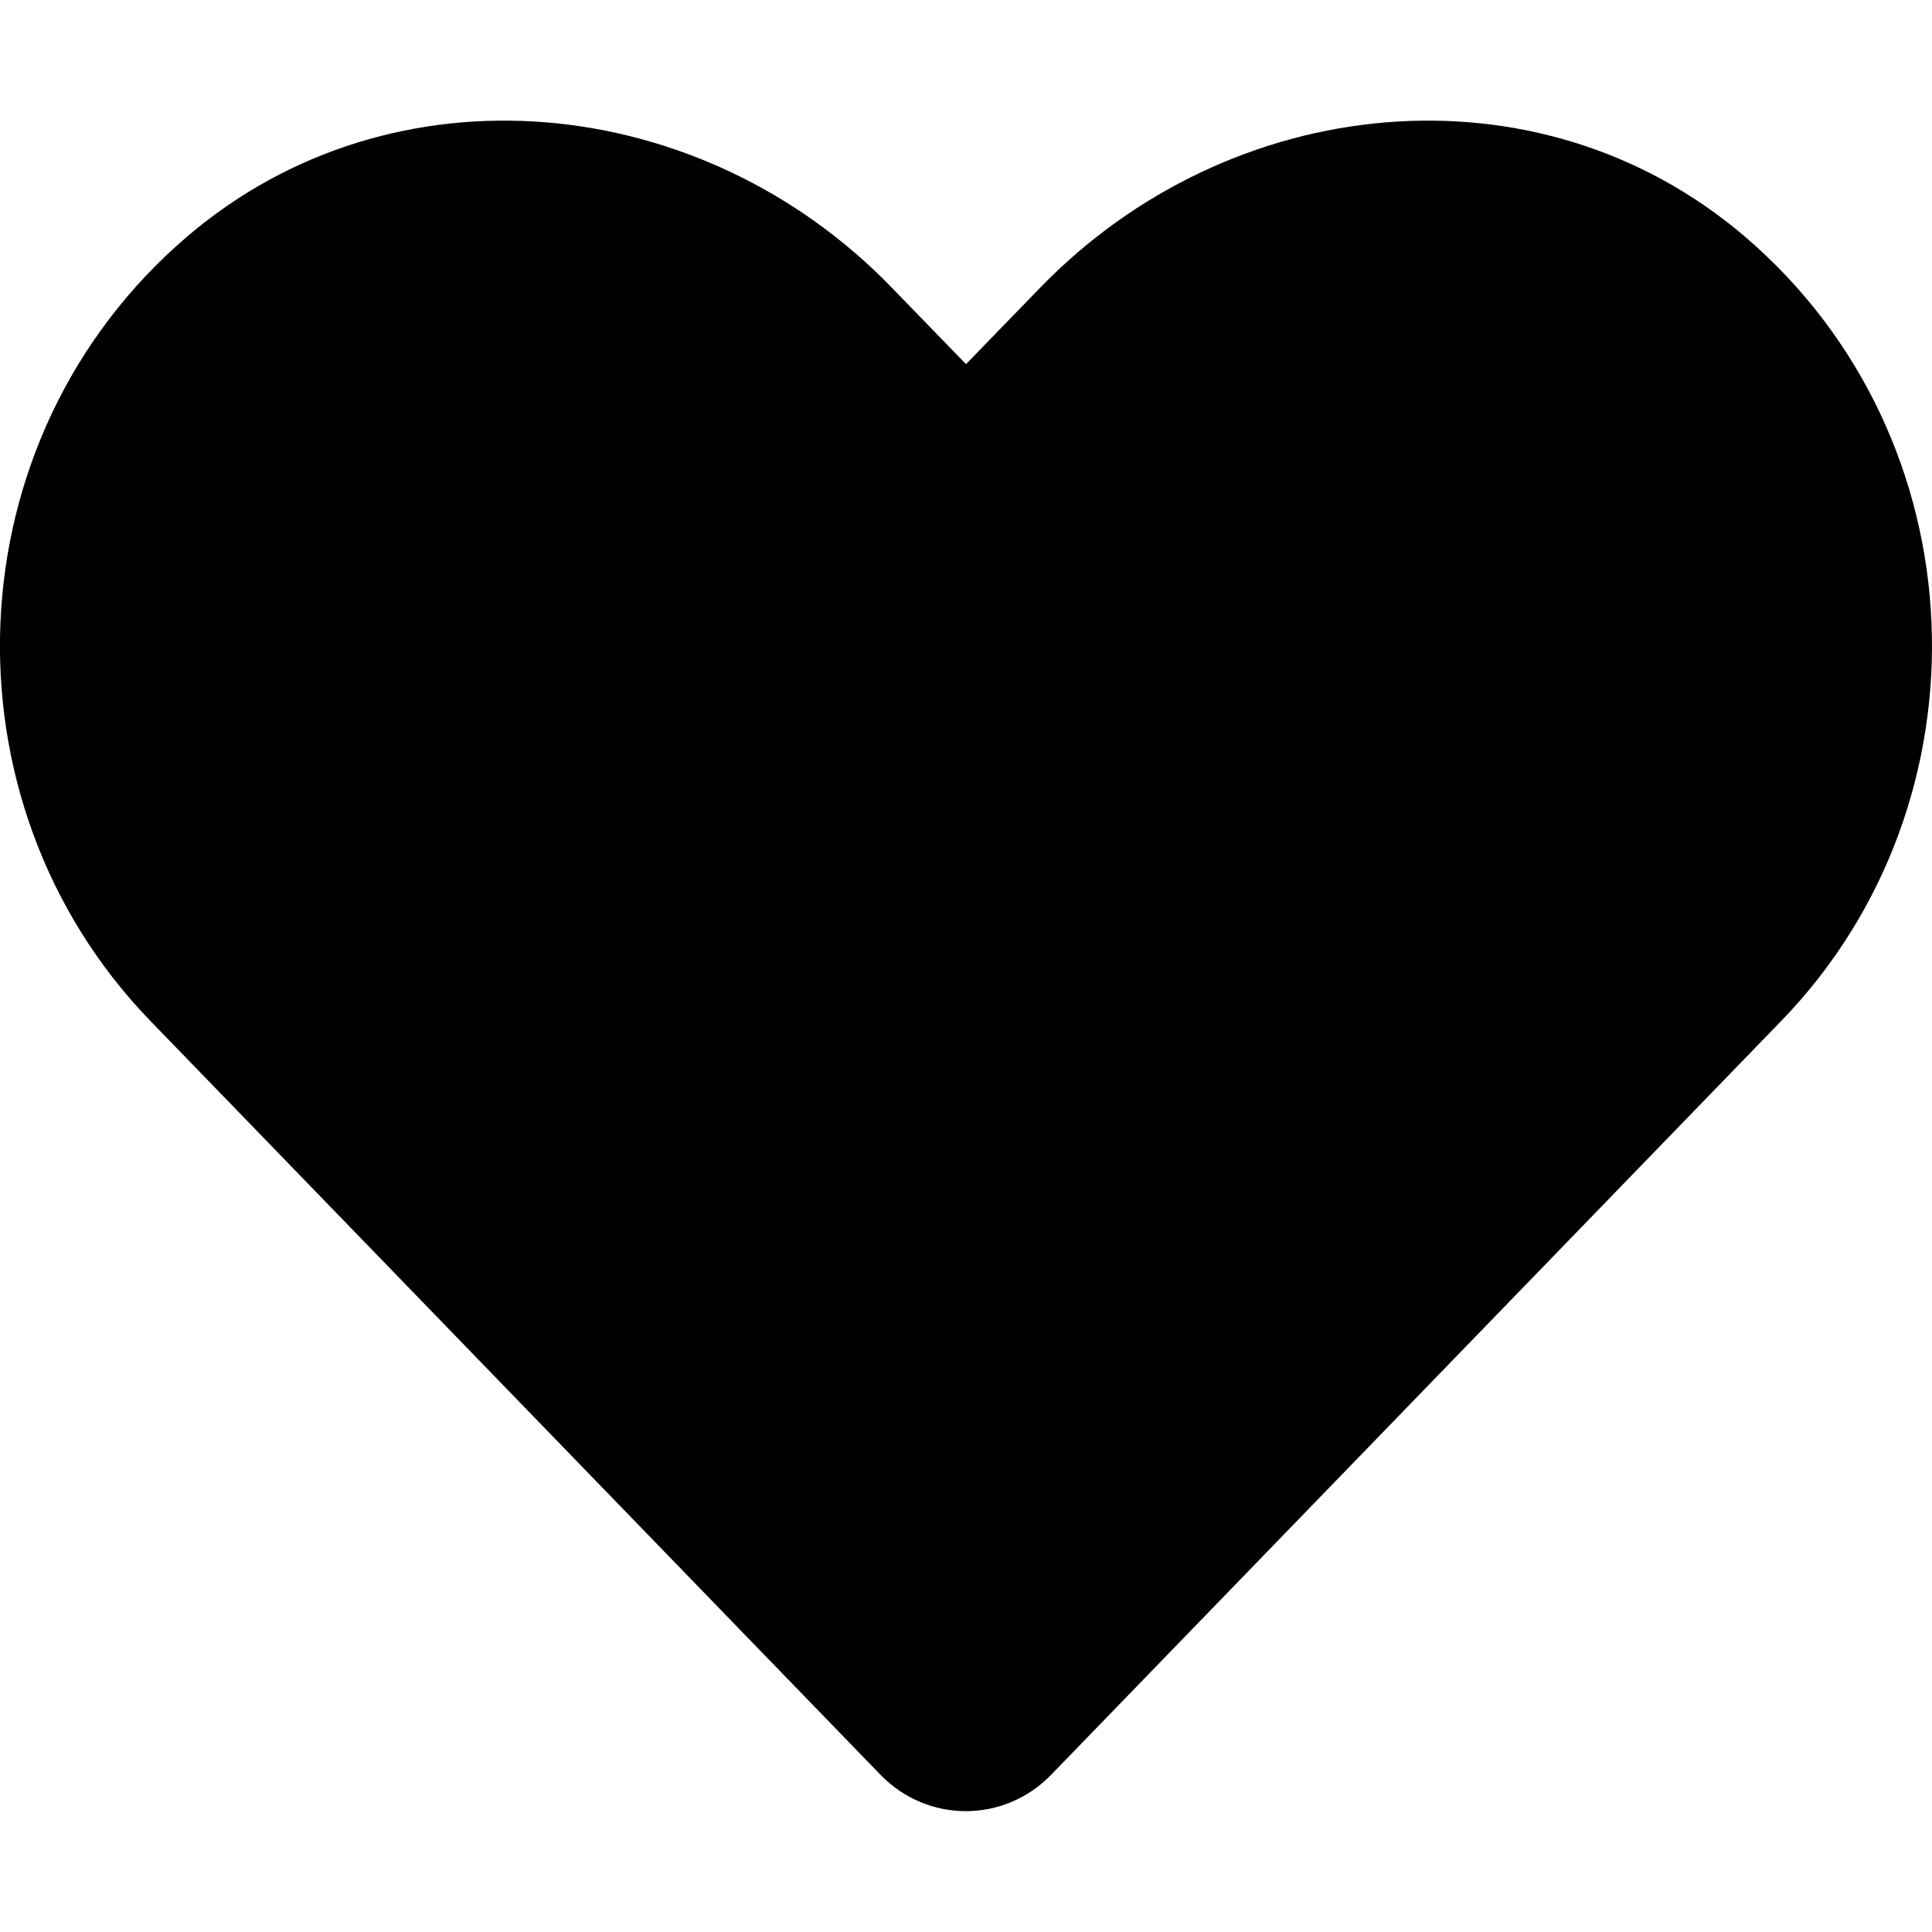
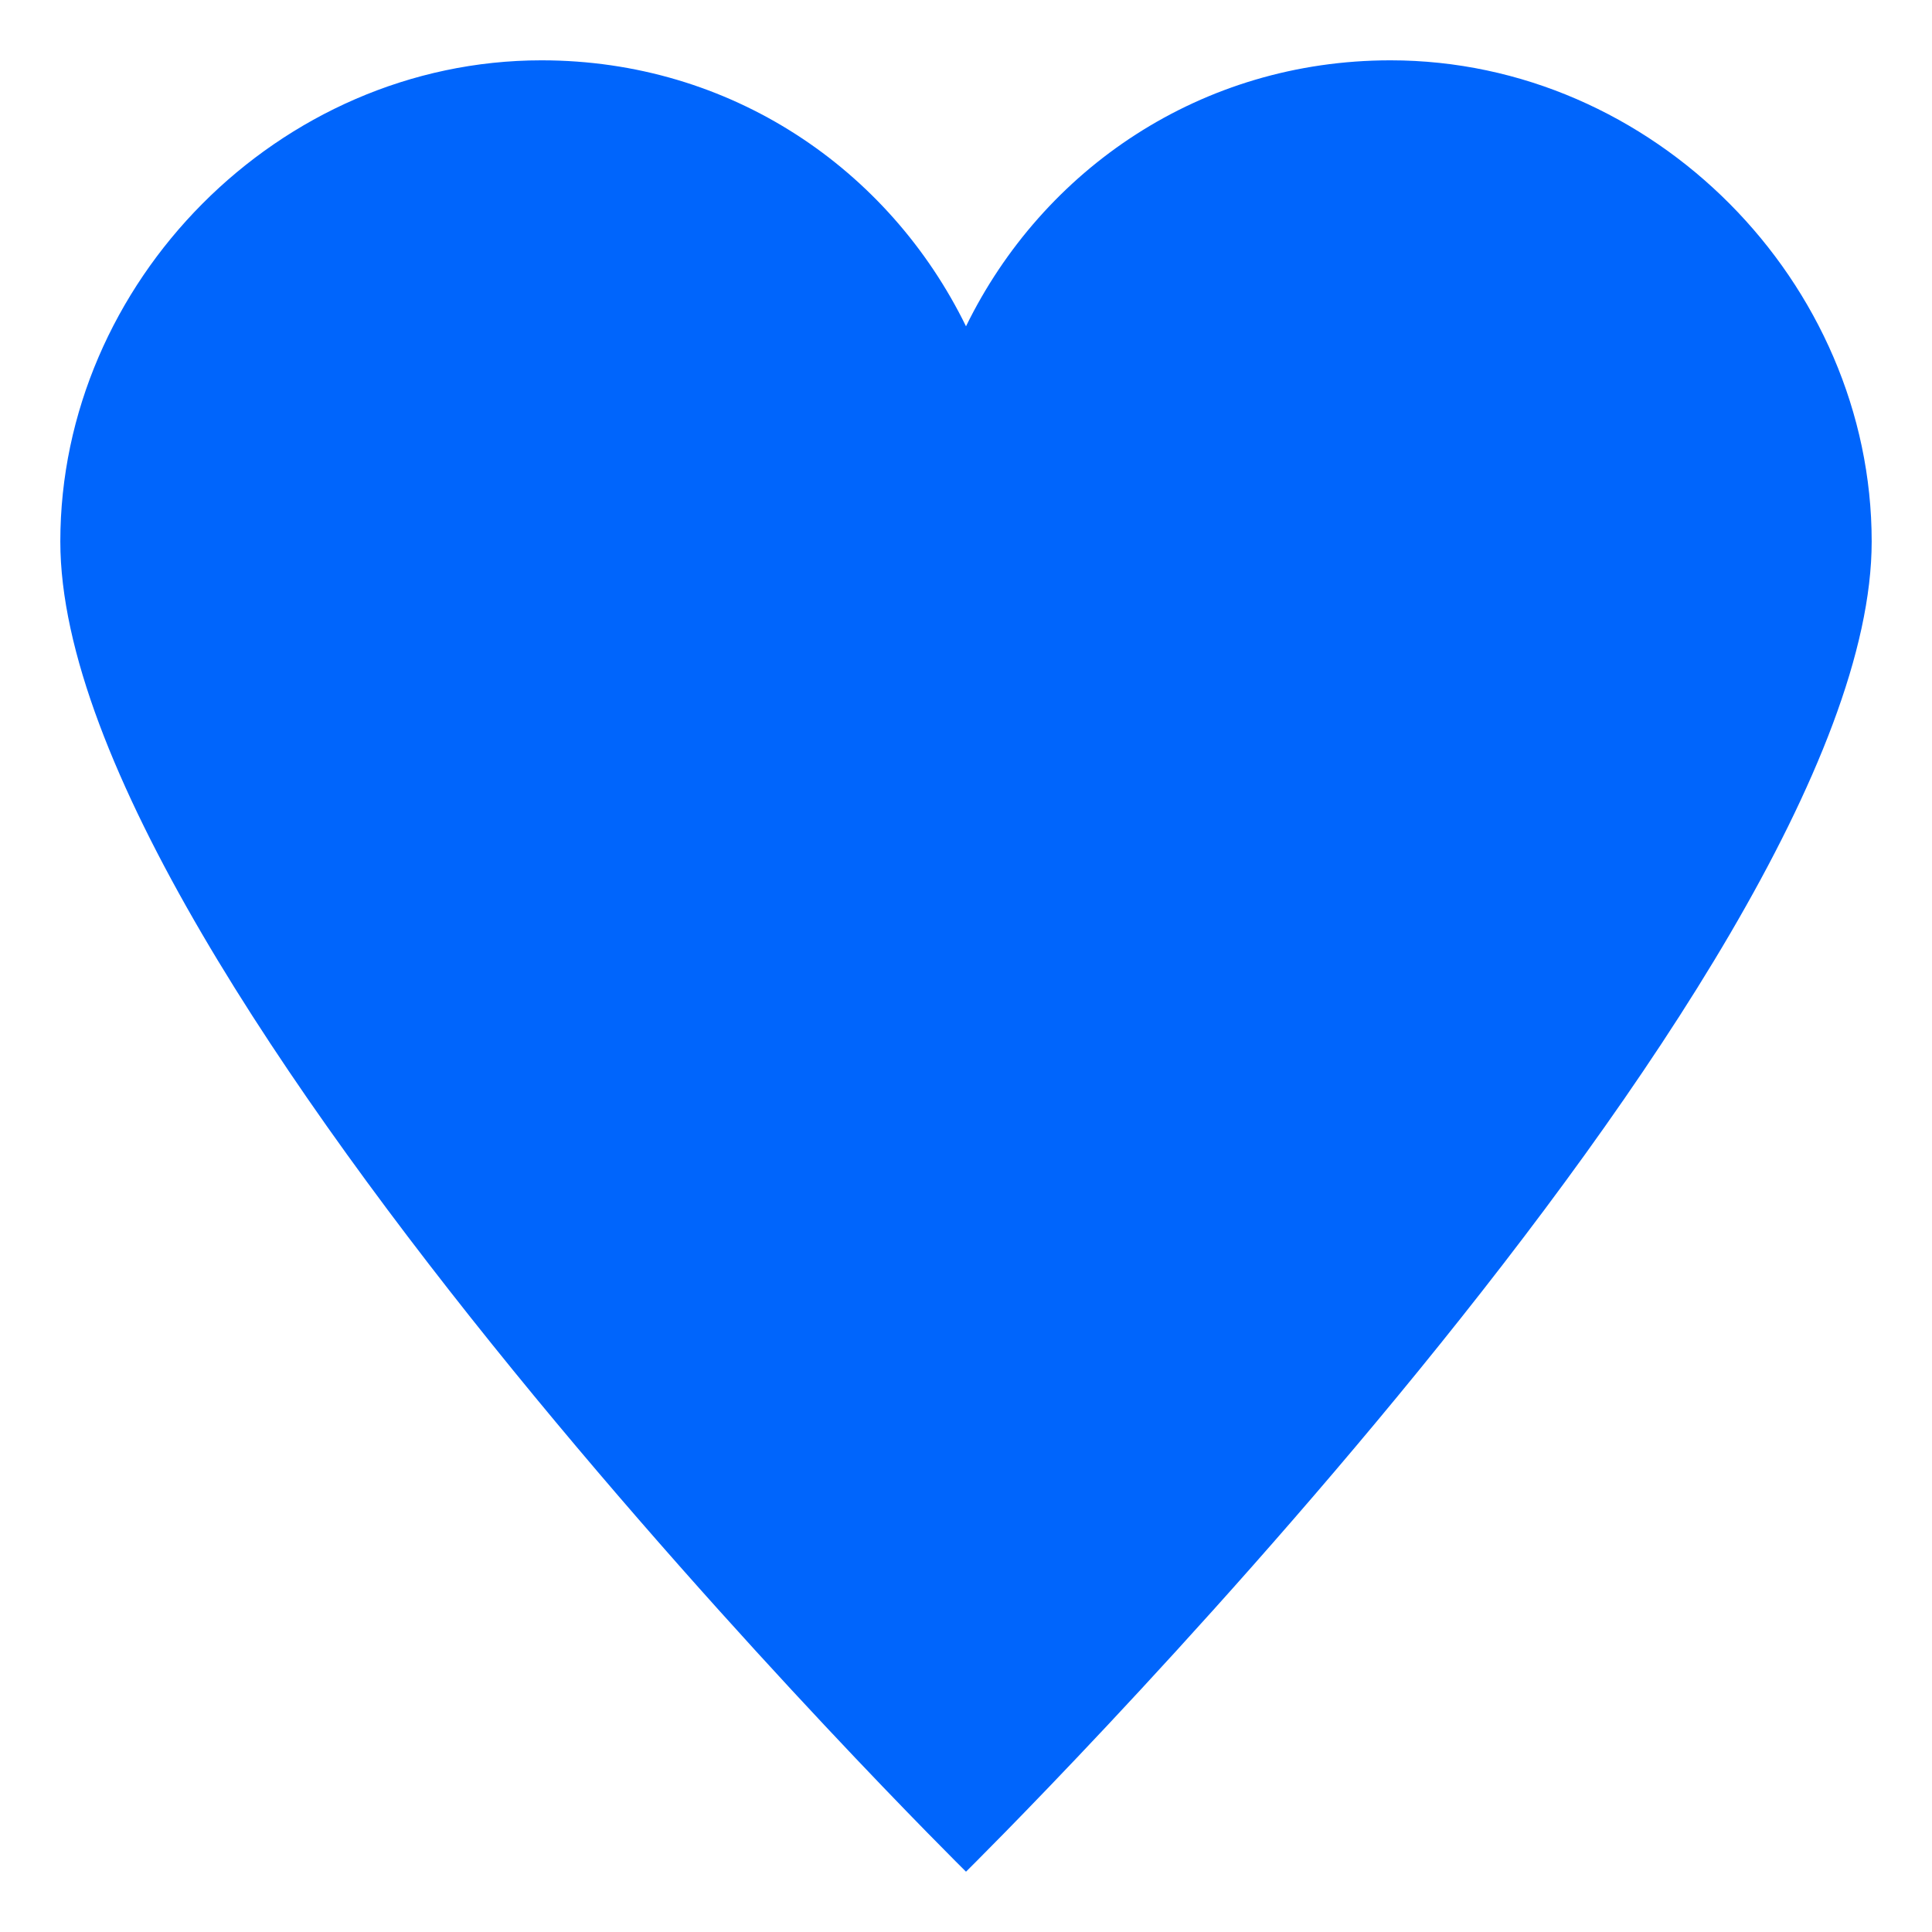
- <svg xmlns="http://www.w3.org/2000/svg" aria-hidden="true" focusable="false" data-prefix="fas" data-icon="heart" class="svg-inline--fa fa-heart fa-w-16" role="img" viewBox="0 0 512 512">
-   <path fill="currentColor" d="M462.3 62.6C407.5 15.9 326 24.3 275.7 76.2L256 96.5l-19.7-20.3C186.1 24.3 104.5 15.9 49.7 62.6c-62.8 53.6-66.1 149.8-9.9 207.9l193.5 199.8c12.5 12.9 32.8 12.9 45.3 0l193.5-199.8c56.3-58.1 53-154.3-9.8-207.9z" />
+ <svg xmlns="http://www.w3.org/2000/svg" width="18" height="18" viewBox="0 0 18 18" fill="none">
+   <path d="M12.955 0.562C11.192 0.562 9.717 1.574 9 3.04C8.283 1.574 6.808 0.562 5.045 0.562C2.595 0.562 0.562 2.633 0.562 5.045C0.562 9.114 9 17.438 9 17.438C9 17.438 17.438 9.114 17.438 5.045C17.438 2.633 15.405 0.562 12.955 0.562Z" fill="#0065FC" />
</svg>
